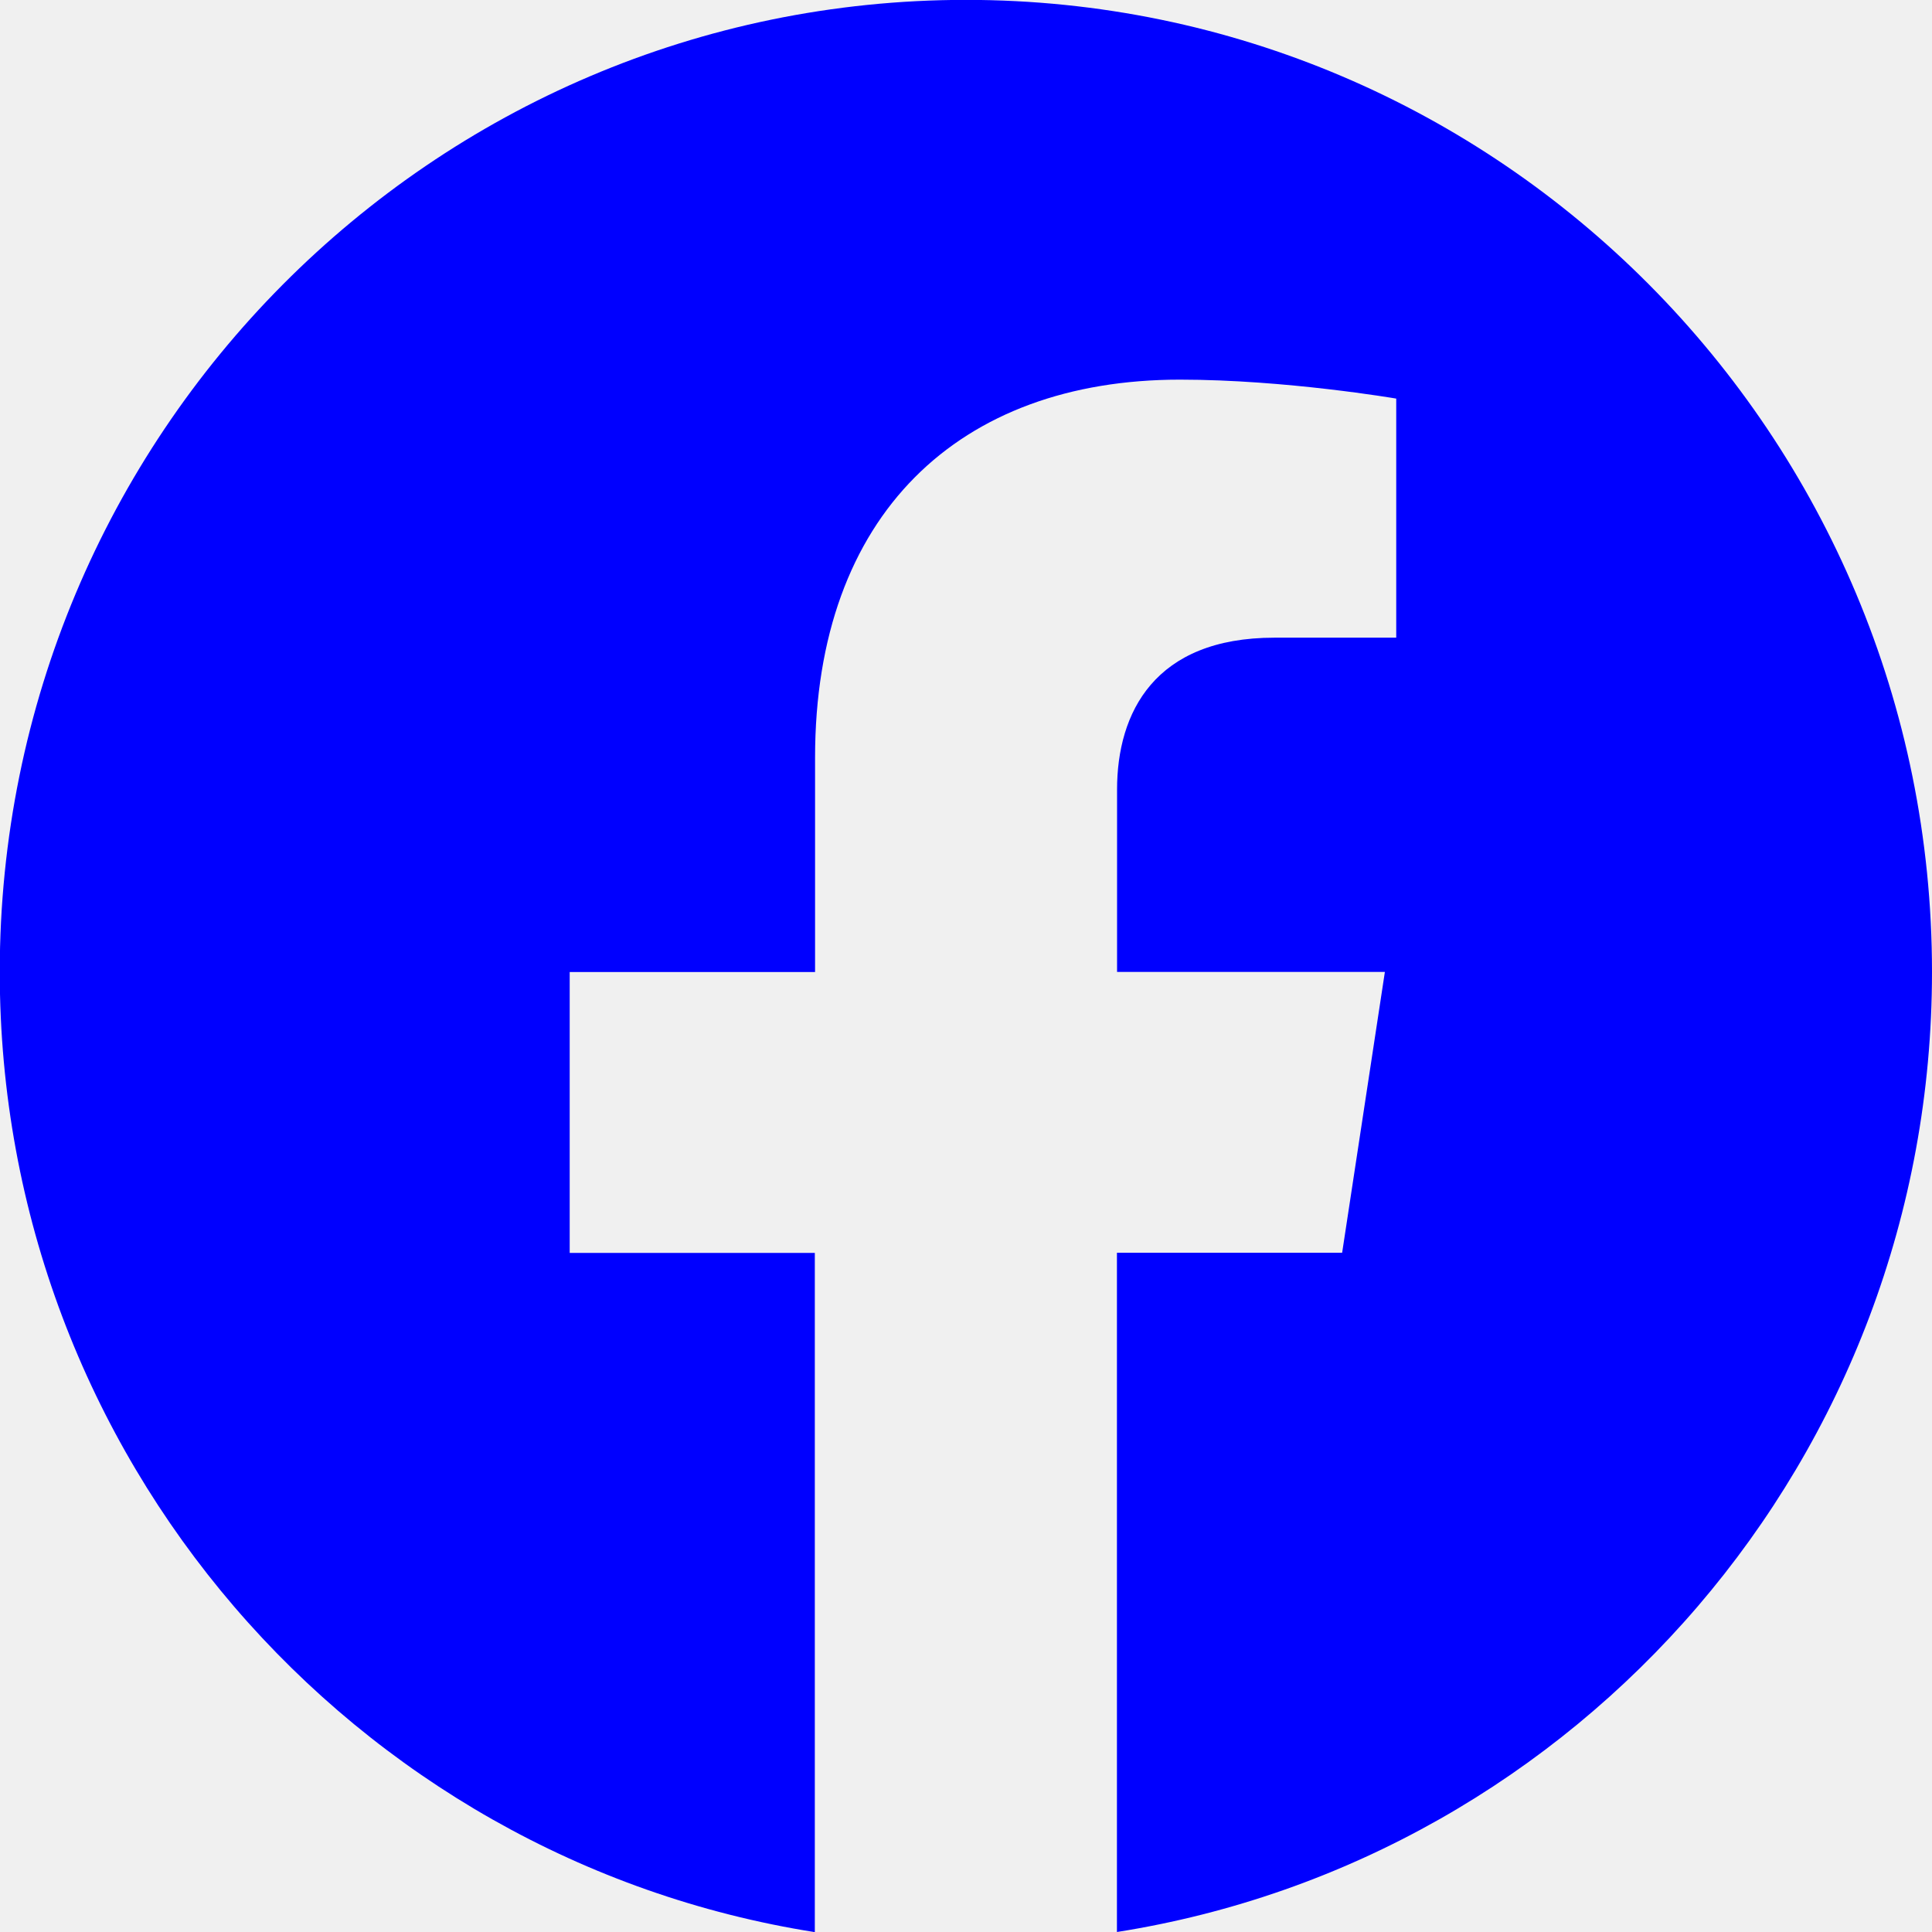
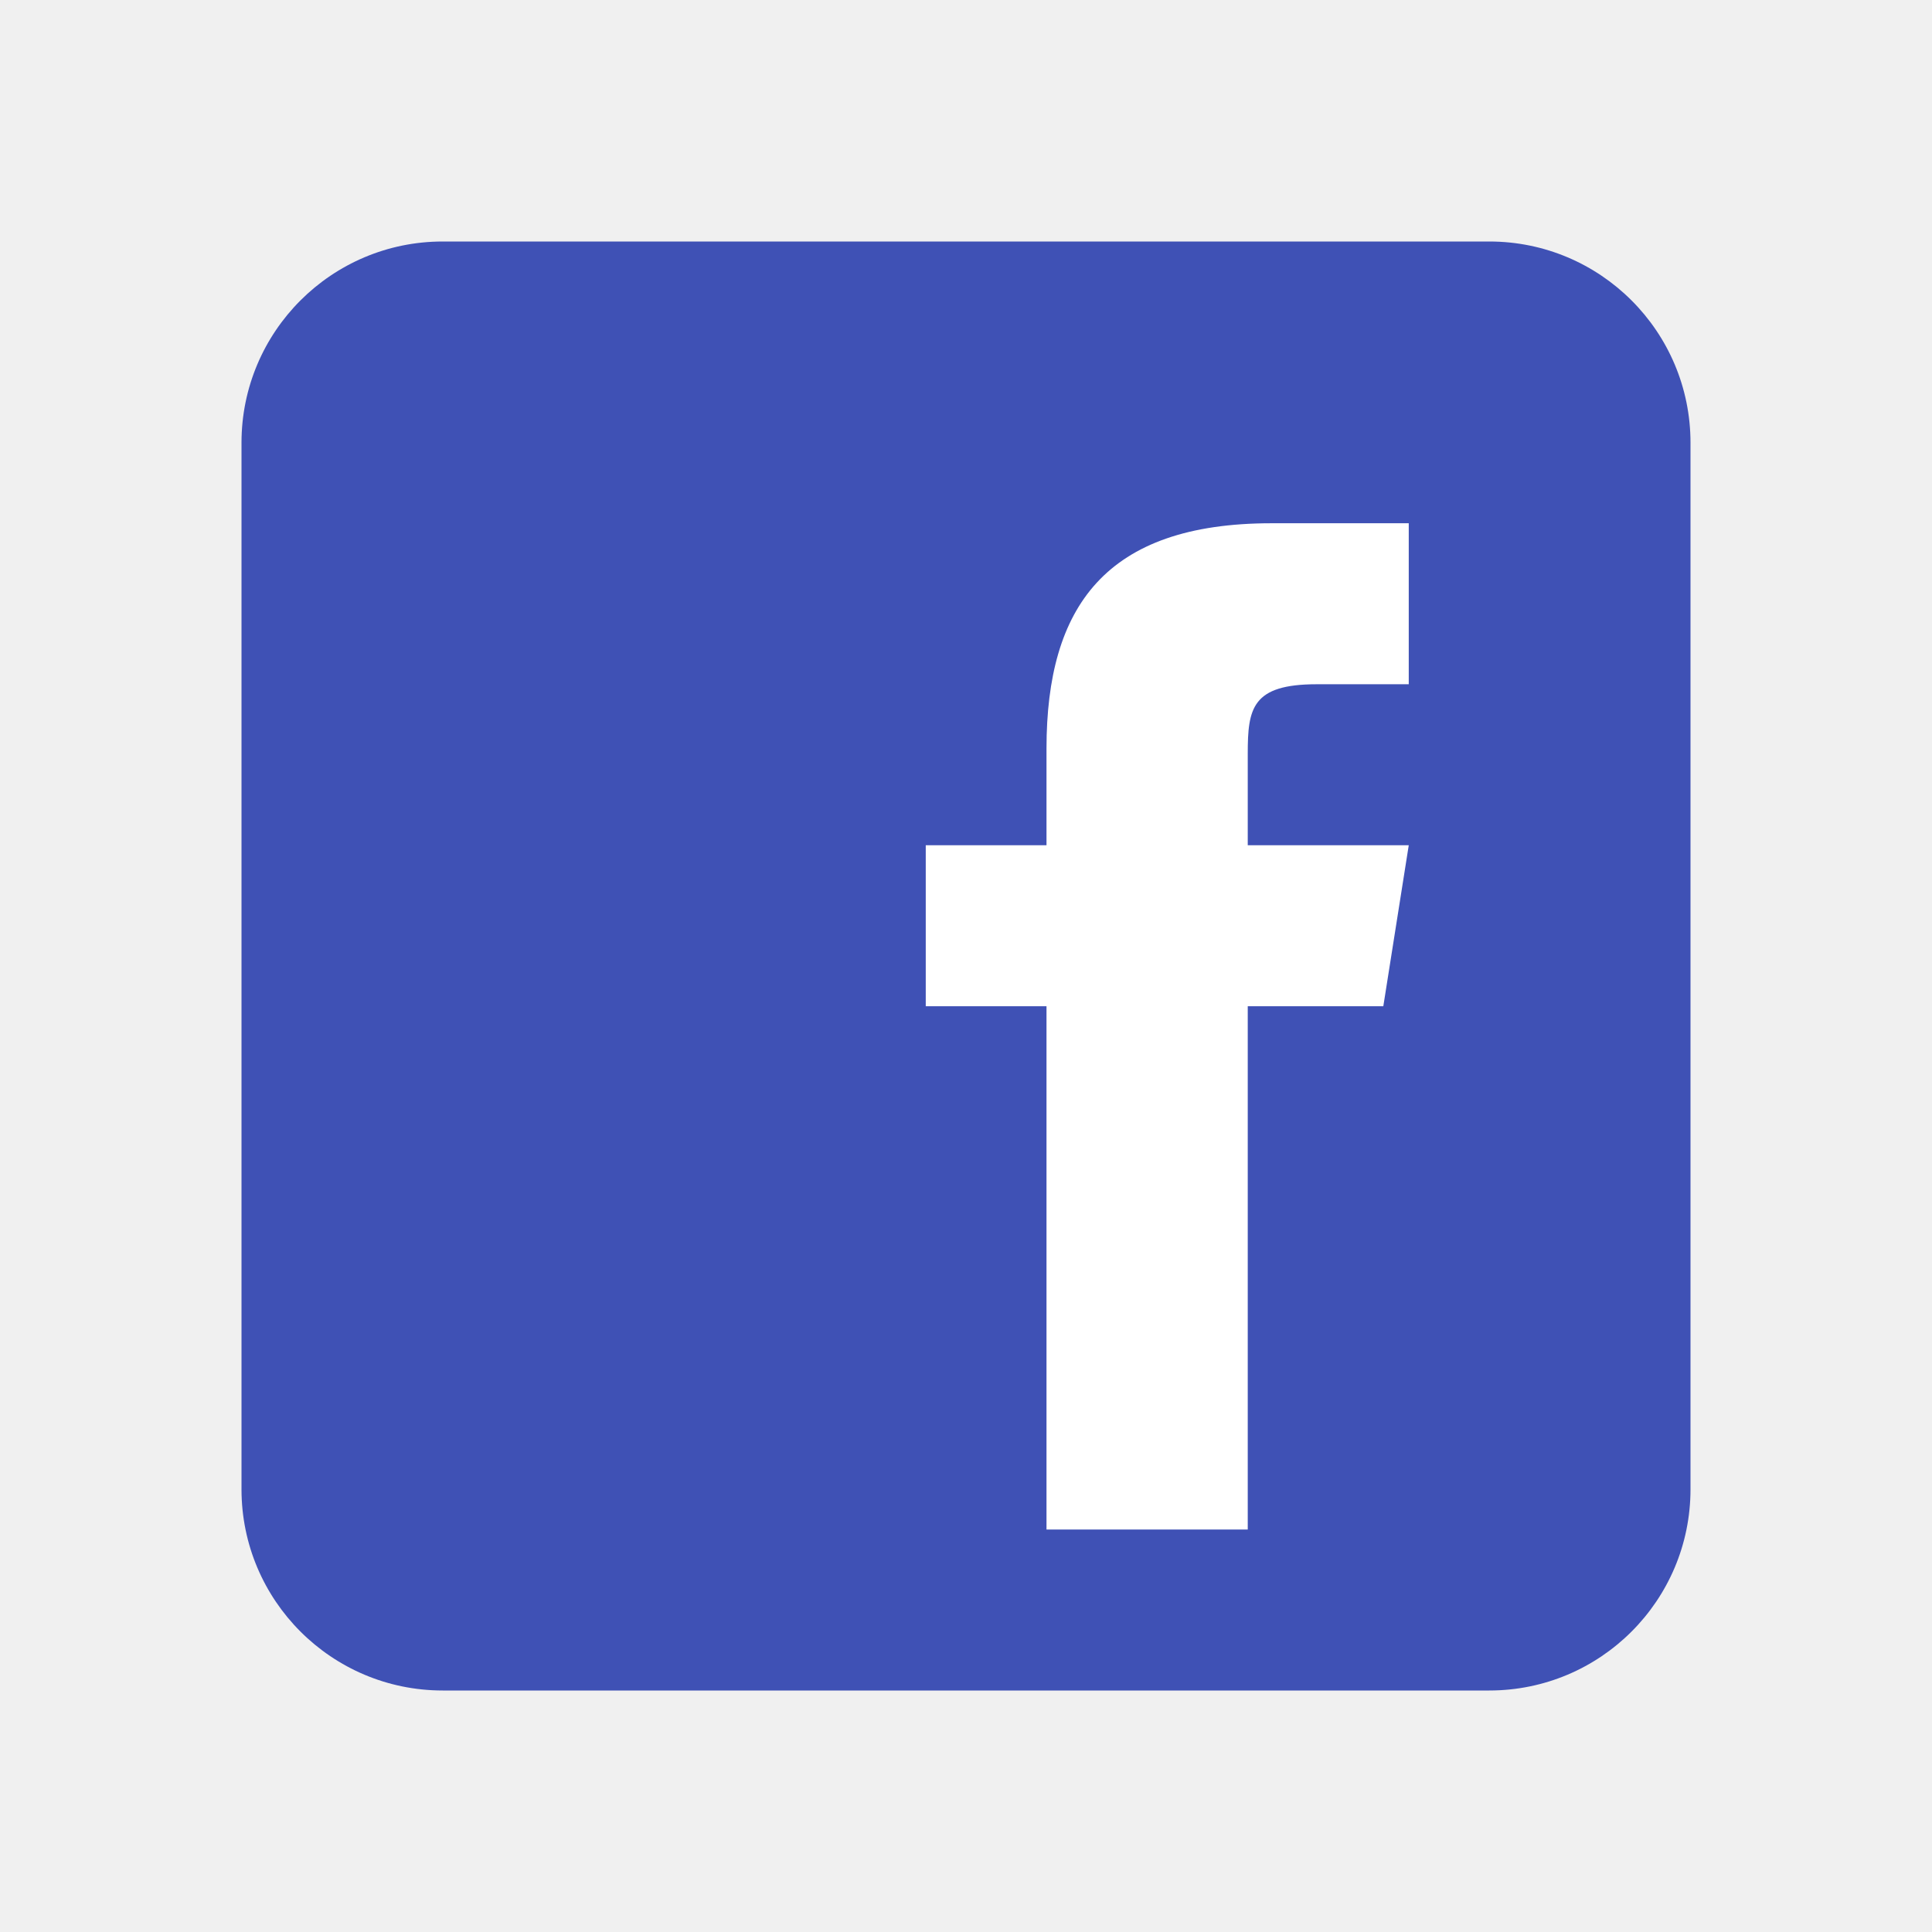
- <svg xmlns="http://www.w3.org/2000/svg" width="20" height="20" fill="Blue" class="bi bi-facebook" viewBox="0 0 16 16">
-   <path d="M16 8.049c0-4.446-3.582-8.05-8-8.05C3.58 0-.002 3.603-.002 8.05c0 4.017 2.926 7.347 6.75 7.951v-5.625h-2.03V8.05H6.75V6.275c0-2.017 1.195-3.131 3.022-3.131.876 0 1.791.157 1.791.157v1.98h-1.009c-.993 0-1.303.621-1.303 1.258v1.51h2.218l-.354 2.326H9.25V16c3.824-.604 6.75-3.934 6.75-7.951z" />
+ <svg xmlns="http://www.w3.org/2000/svg" viewBox="0 0 48 48" width="48px" height="48px">
+   <path fill="#3F51B5" d="M42,37c0,2.762-2.238,5-5,5H11c-2.761,0-5-2.238-5-5V11c0-2.762,2.239-5,5-5h26c2.762,0,5,2.238,5,5V37z" />
+   <path fill="#FFF" d="M34.368,25H31v13h-5V25h-3v-4h3v-2.41c0.002-3.508,1.459-5.59,5.592-5.59H35v4h-2.287C31.104,17,31,17.6,31,18.723V21h4L34.368,25z" />
</svg>
